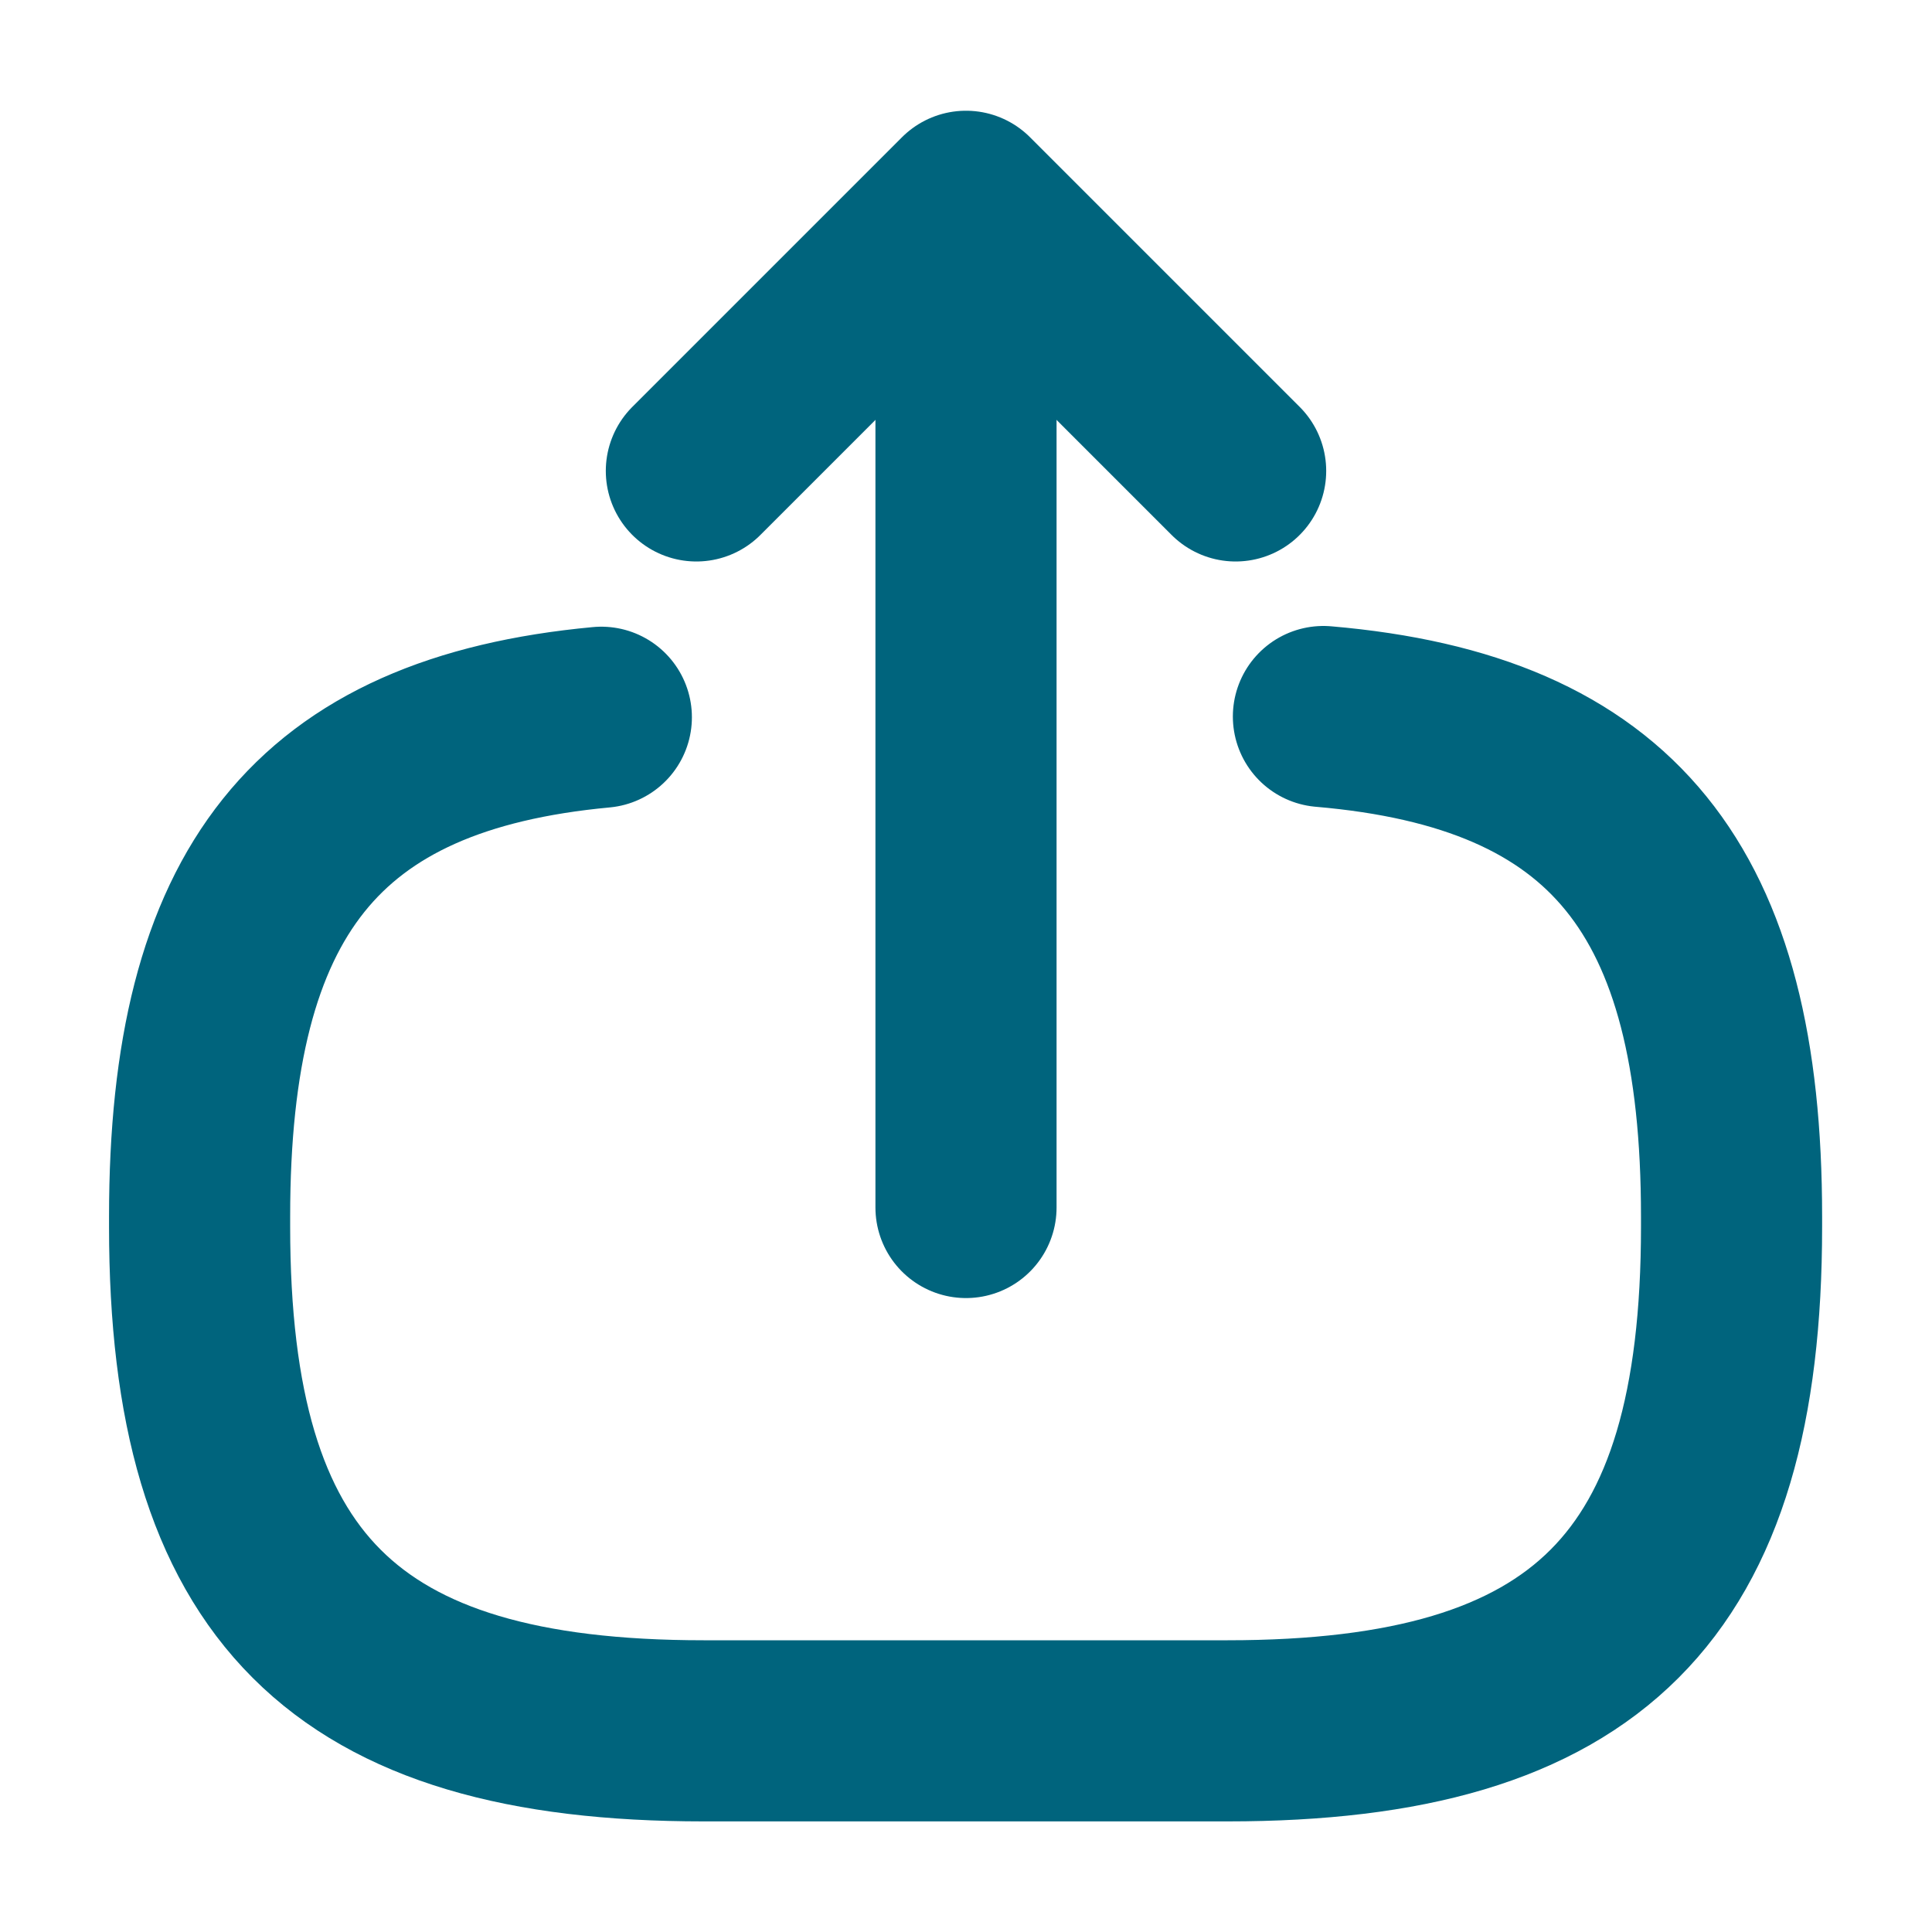
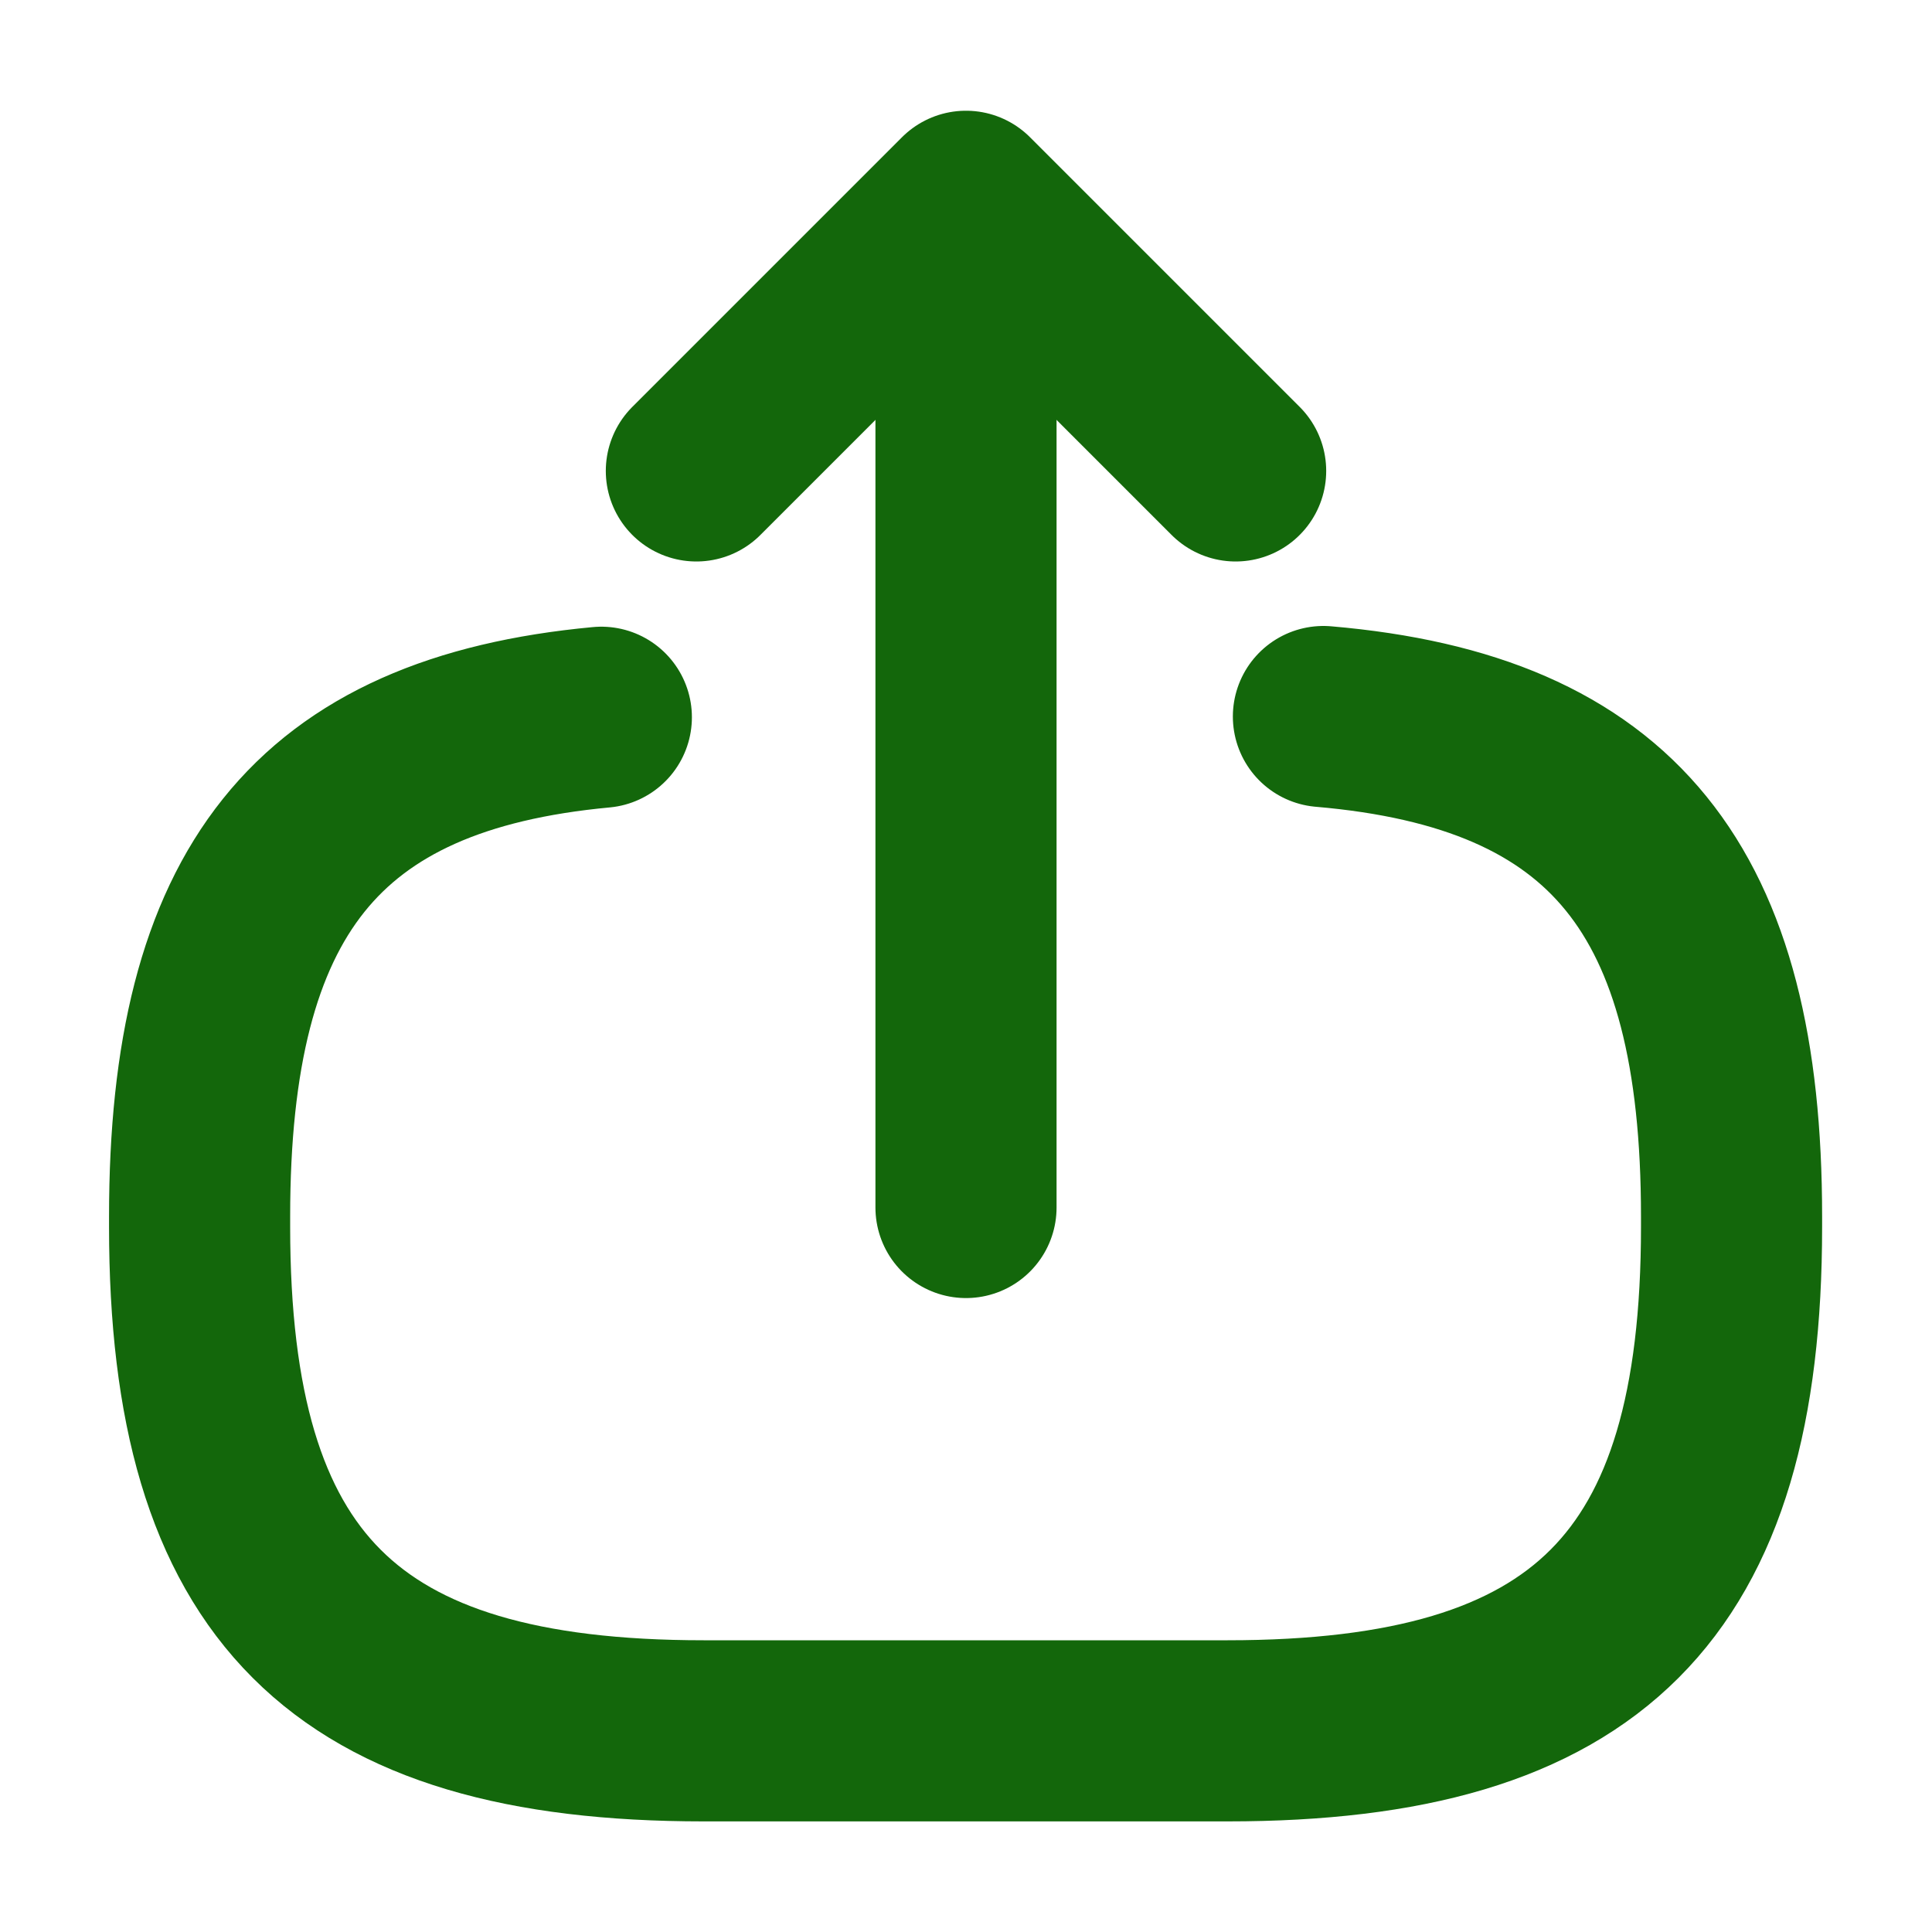
<svg xmlns="http://www.w3.org/2000/svg" width="16" height="16" viewBox="0 0 16 16" fill="none">
-   <path d="M10.96 5.934C13.36 6.14 14.34 7.374 14.34 10.074V10.16C14.34 13.14 13.147 14.334 10.167 14.334H5.827C2.847 14.334 1.653 13.14 1.653 10.16V10.074C1.653 7.394 2.62 6.16 4.98 5.94" stroke="#00647D" stroke-width="1.5" stroke-linecap="round" stroke-linejoin="round" />
-   <path d="M8 10V2.413" stroke="#00647D" stroke-width="1.5" stroke-linecap="round" stroke-linejoin="round" />
-   <path d="M10.233 3.9L8 1.667L5.767 3.9" stroke="#00647D" stroke-width="1.5" stroke-linecap="round" stroke-linejoin="round" />
+   <path d="M10.96 5.934C13.36 6.14 14.34 7.374 14.34 10.074V10.16C14.34 13.14 13.147 14.334 10.167 14.334H5.827C2.847 14.334 1.653 13.14 1.653 10.16V10.074C1.653 7.394 2.62 6.16 4.98 5.94" stroke="#13670B" stroke-width="1.5" stroke-linecap="round" stroke-linejoin="round" />
+   <path d="M8 10V2.413" stroke="#13670B" stroke-width="1.5" stroke-linecap="round" stroke-linejoin="round" />
+   <path d="M10.233 3.9L8 1.667L5.767 3.9" stroke="#13670B" stroke-width="1.5" stroke-linecap="round" stroke-linejoin="round" />
</svg>
